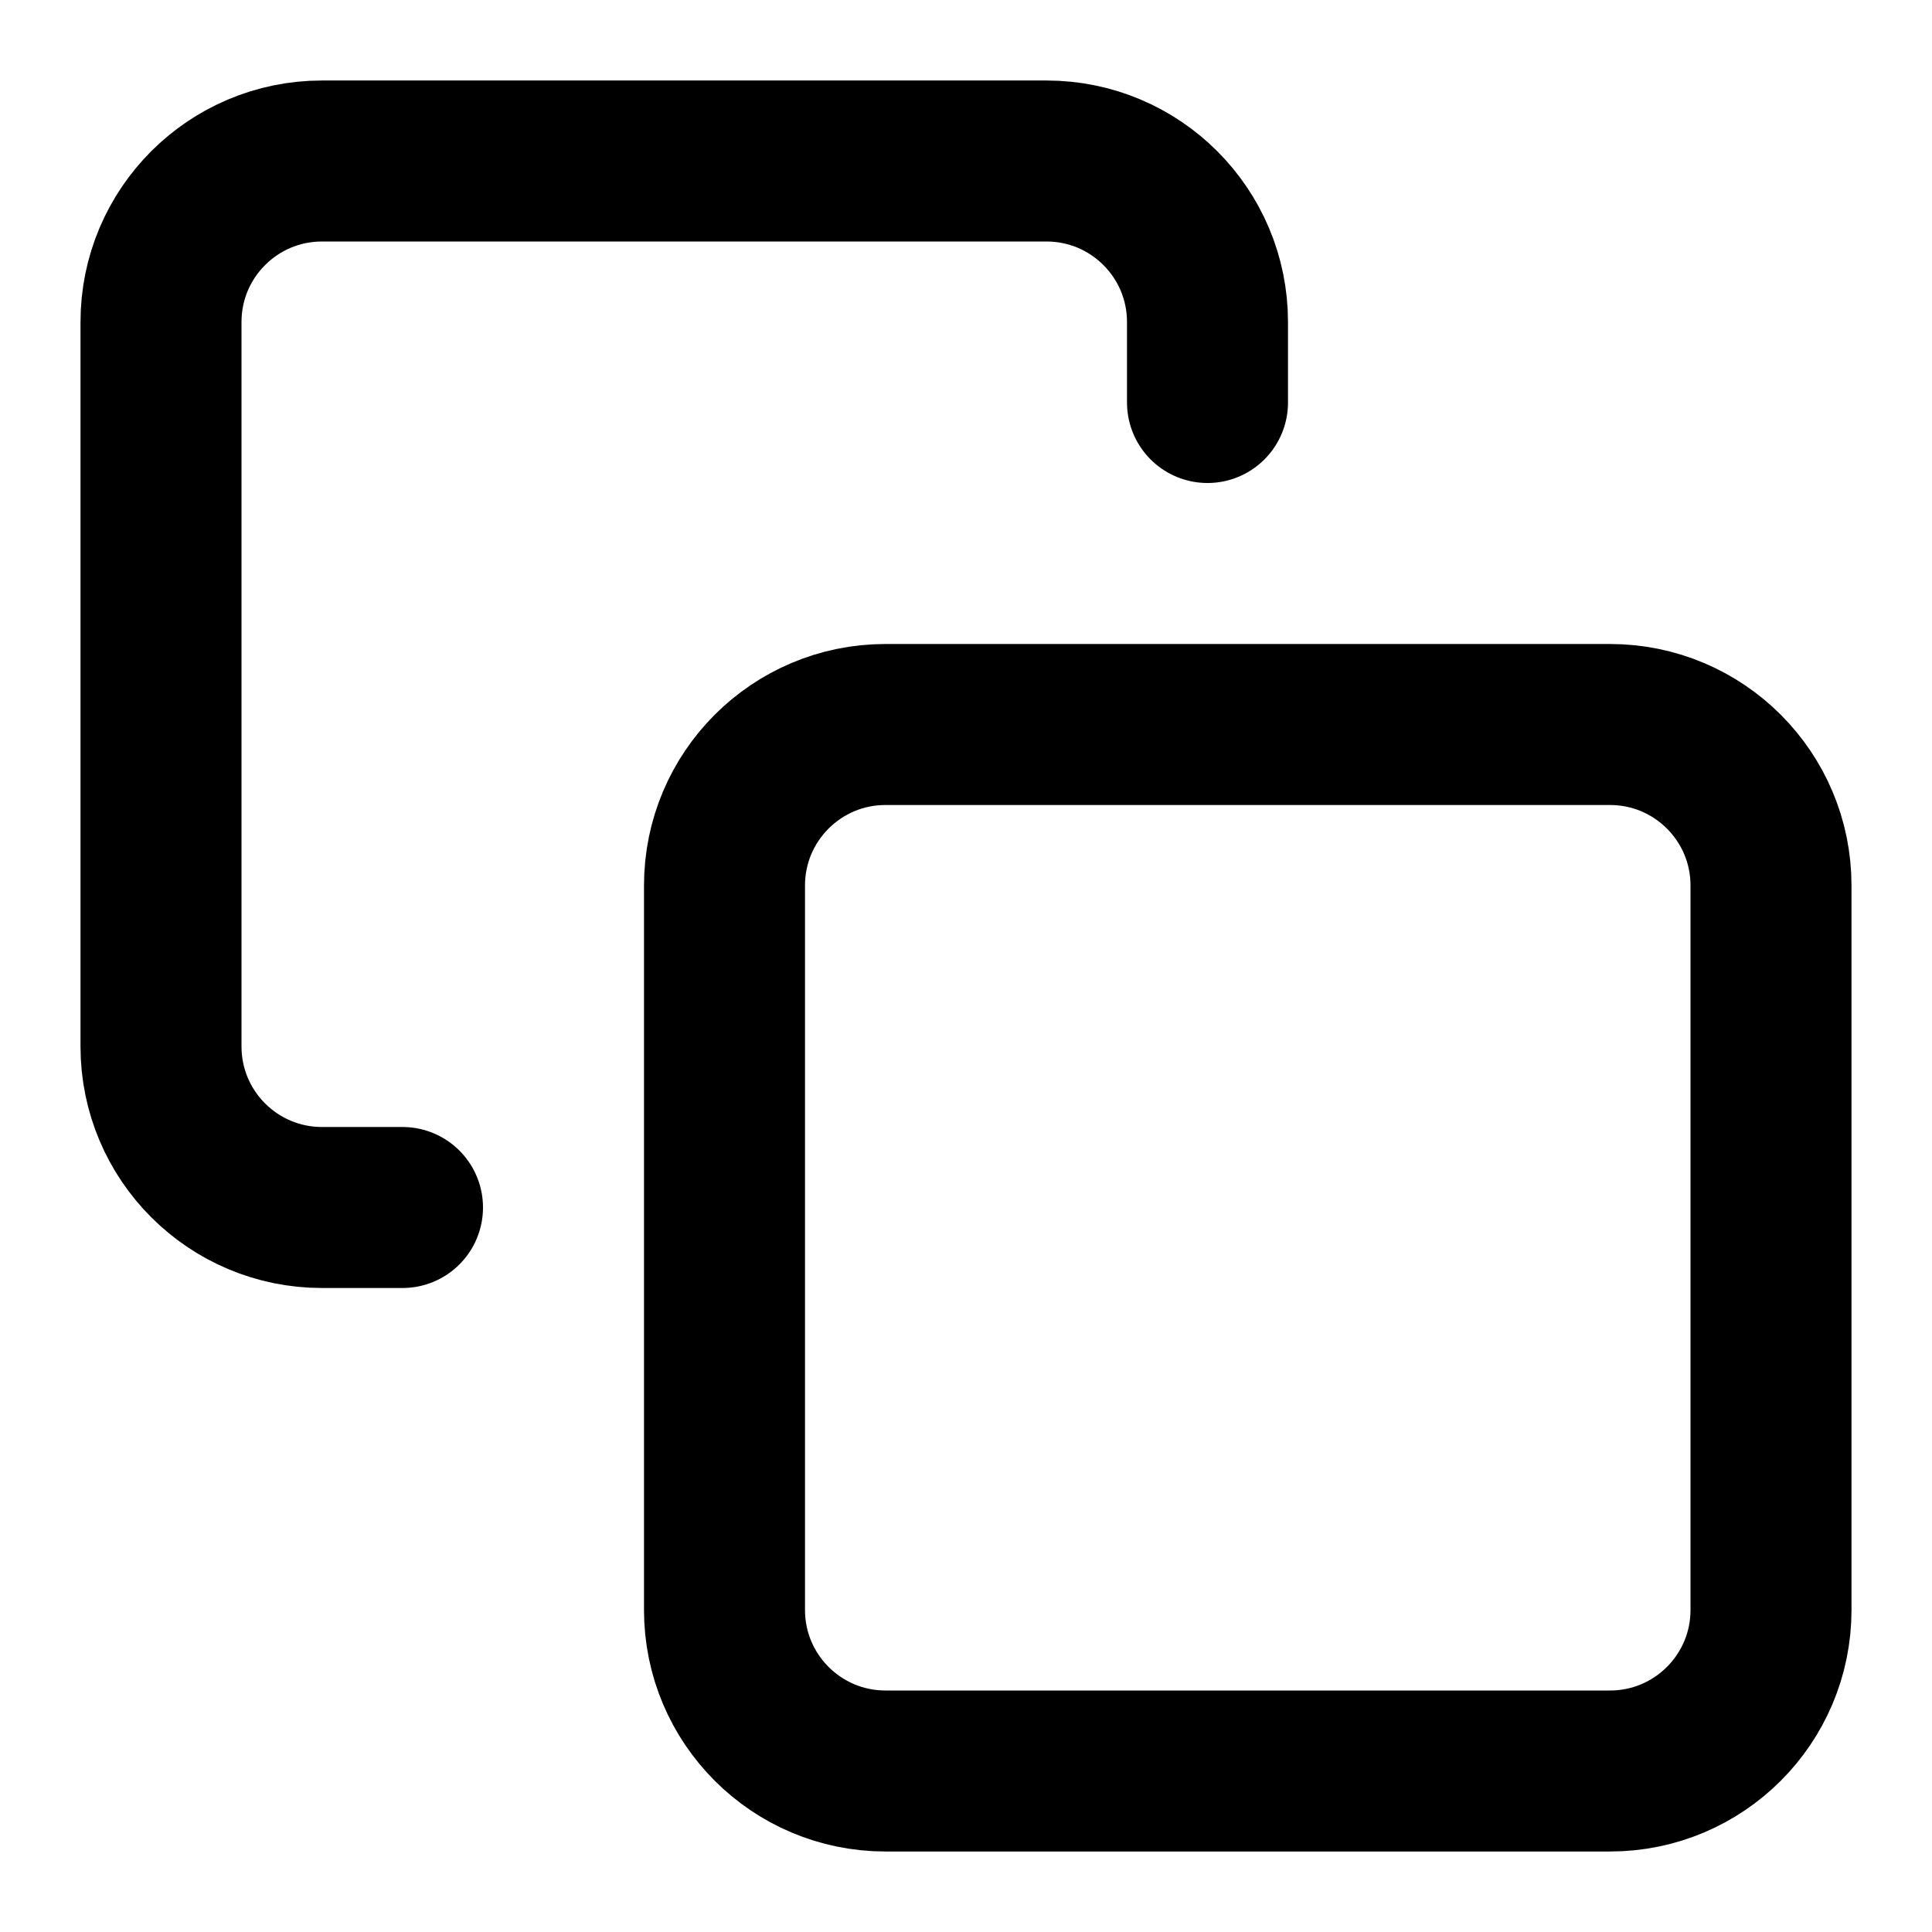
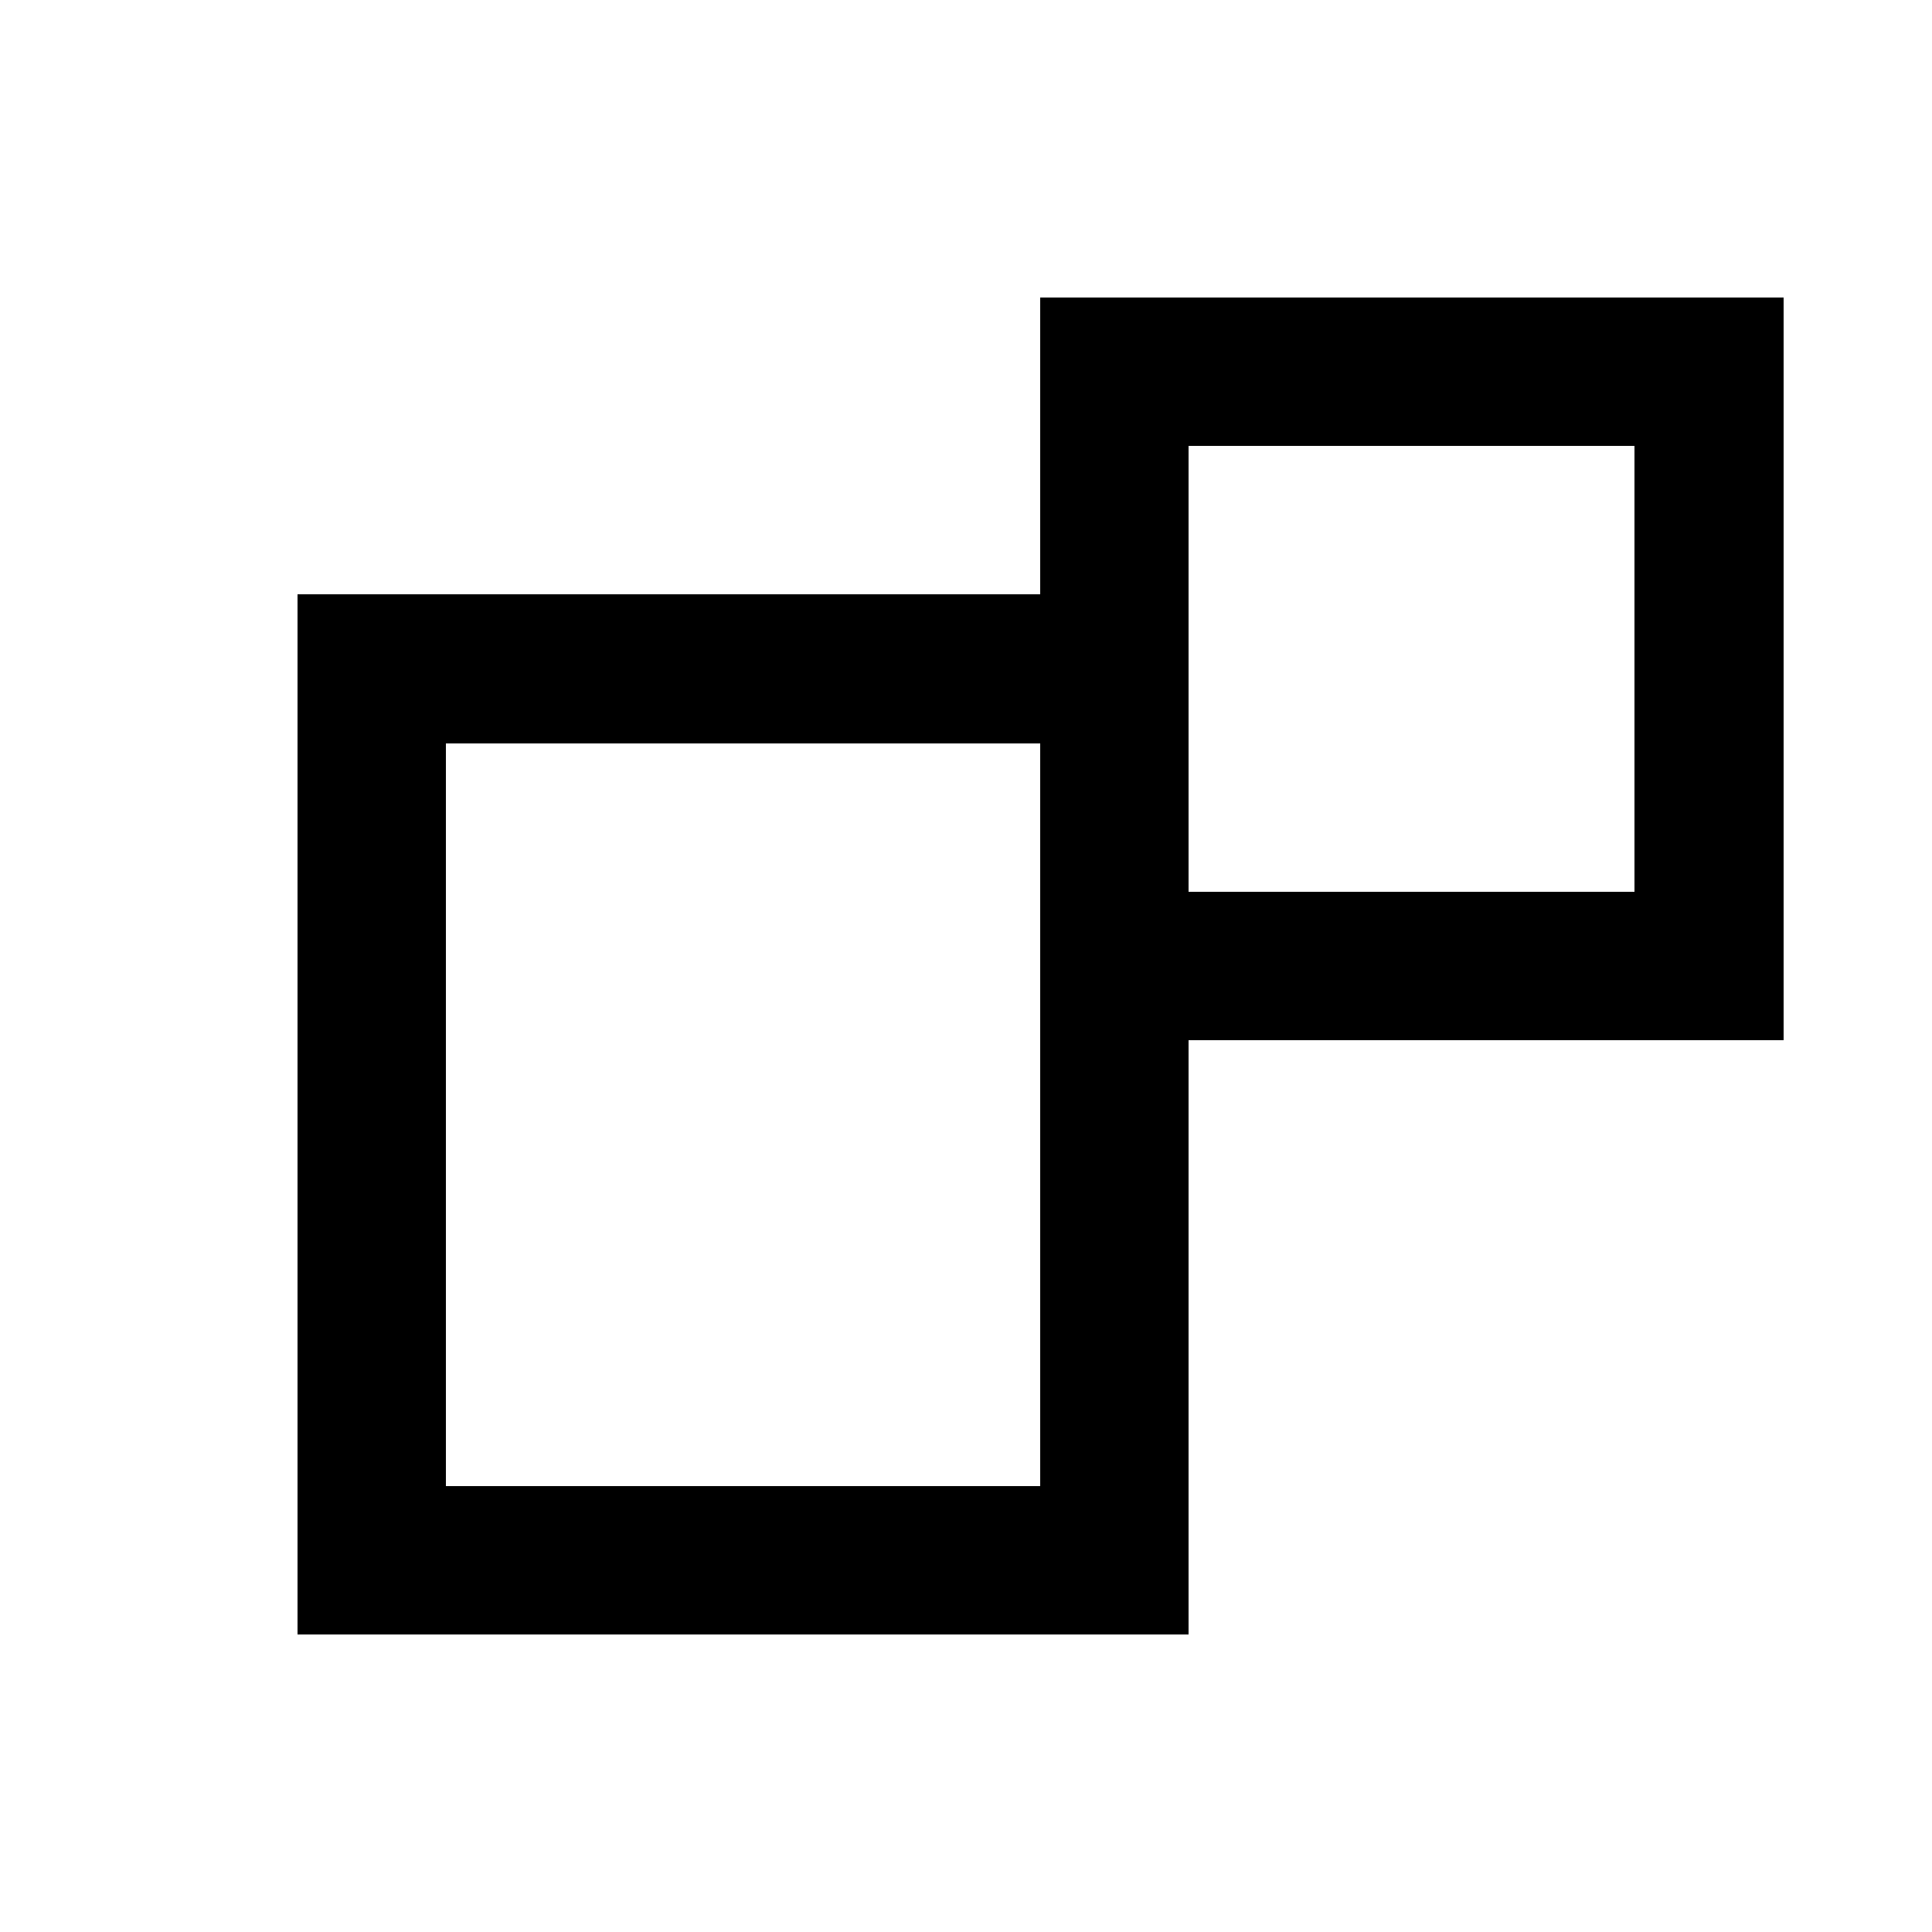
- <svg xmlns="http://www.w3.org/2000/svg" viewBox="0 0 24 24" fill="none" stroke="currentColor" stroke-width="2" stroke-linecap="round" stroke-linejoin="round">
-   <rect x="9" y="9" width="13" height="13" rx="2" ry="2" />
-   <path d="M5 15H4a2 2 0 0 1-2-2V4a2 2 0 0 1 2-2h9a2 2 0 0 1 2 2v1" />
+ <svg xmlns="http://www.w3.org/2000/svg" width="13" height="13" viewBox="0 0 13 13" fill="currentColor" shape-rendering="crispEdges">
+   <path d="M7 2h5v1h-5zM7 3h1v1h-1zM11 3h1v1h-1zM2 4h6v1h-6zM11 4h1v1h-1zM2 5h1v1h-1zM7 5h1v1h-1zM11 5h1v1h-1zM2 6h1v1h-1zM7 6h5v1h-5zM2 7h1v1h-1zM7 7h1v1h-1zM2 8h1v1h-1zM7 8h1v1h-1zM2 9h1v1h-1zM7 9h1v1h-1zM2 10h6v1h-6z" />
</svg>
